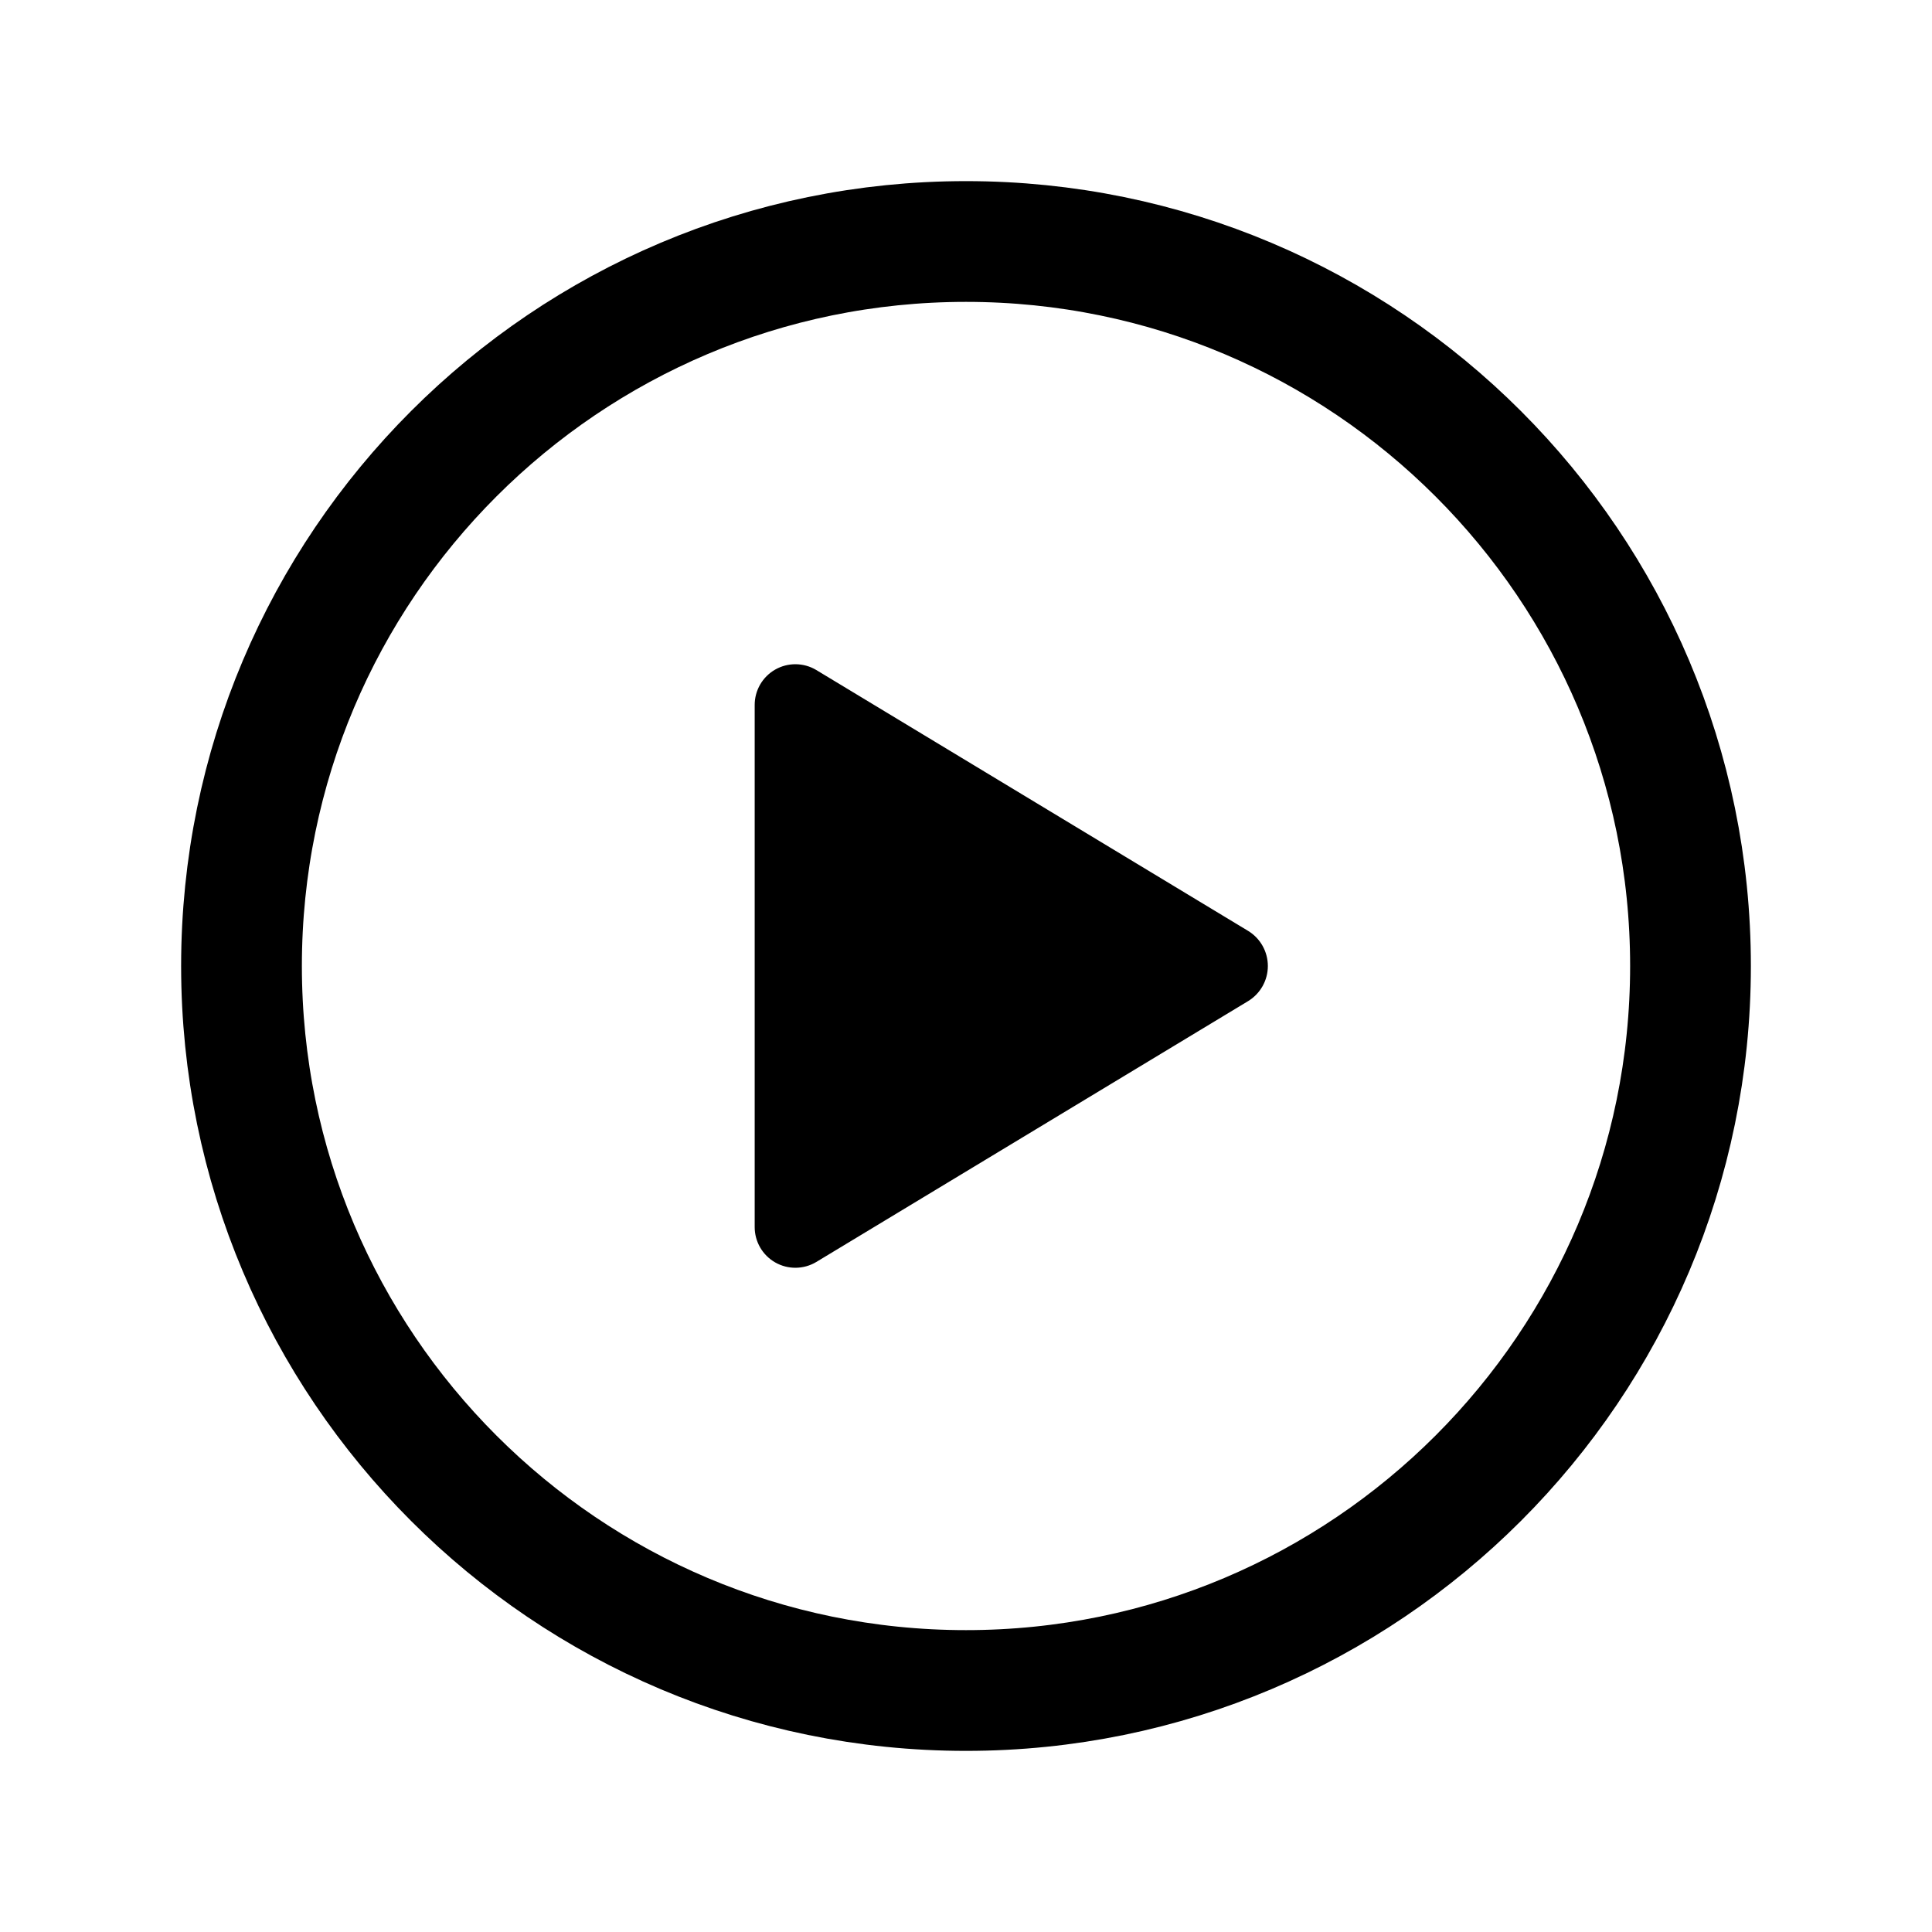
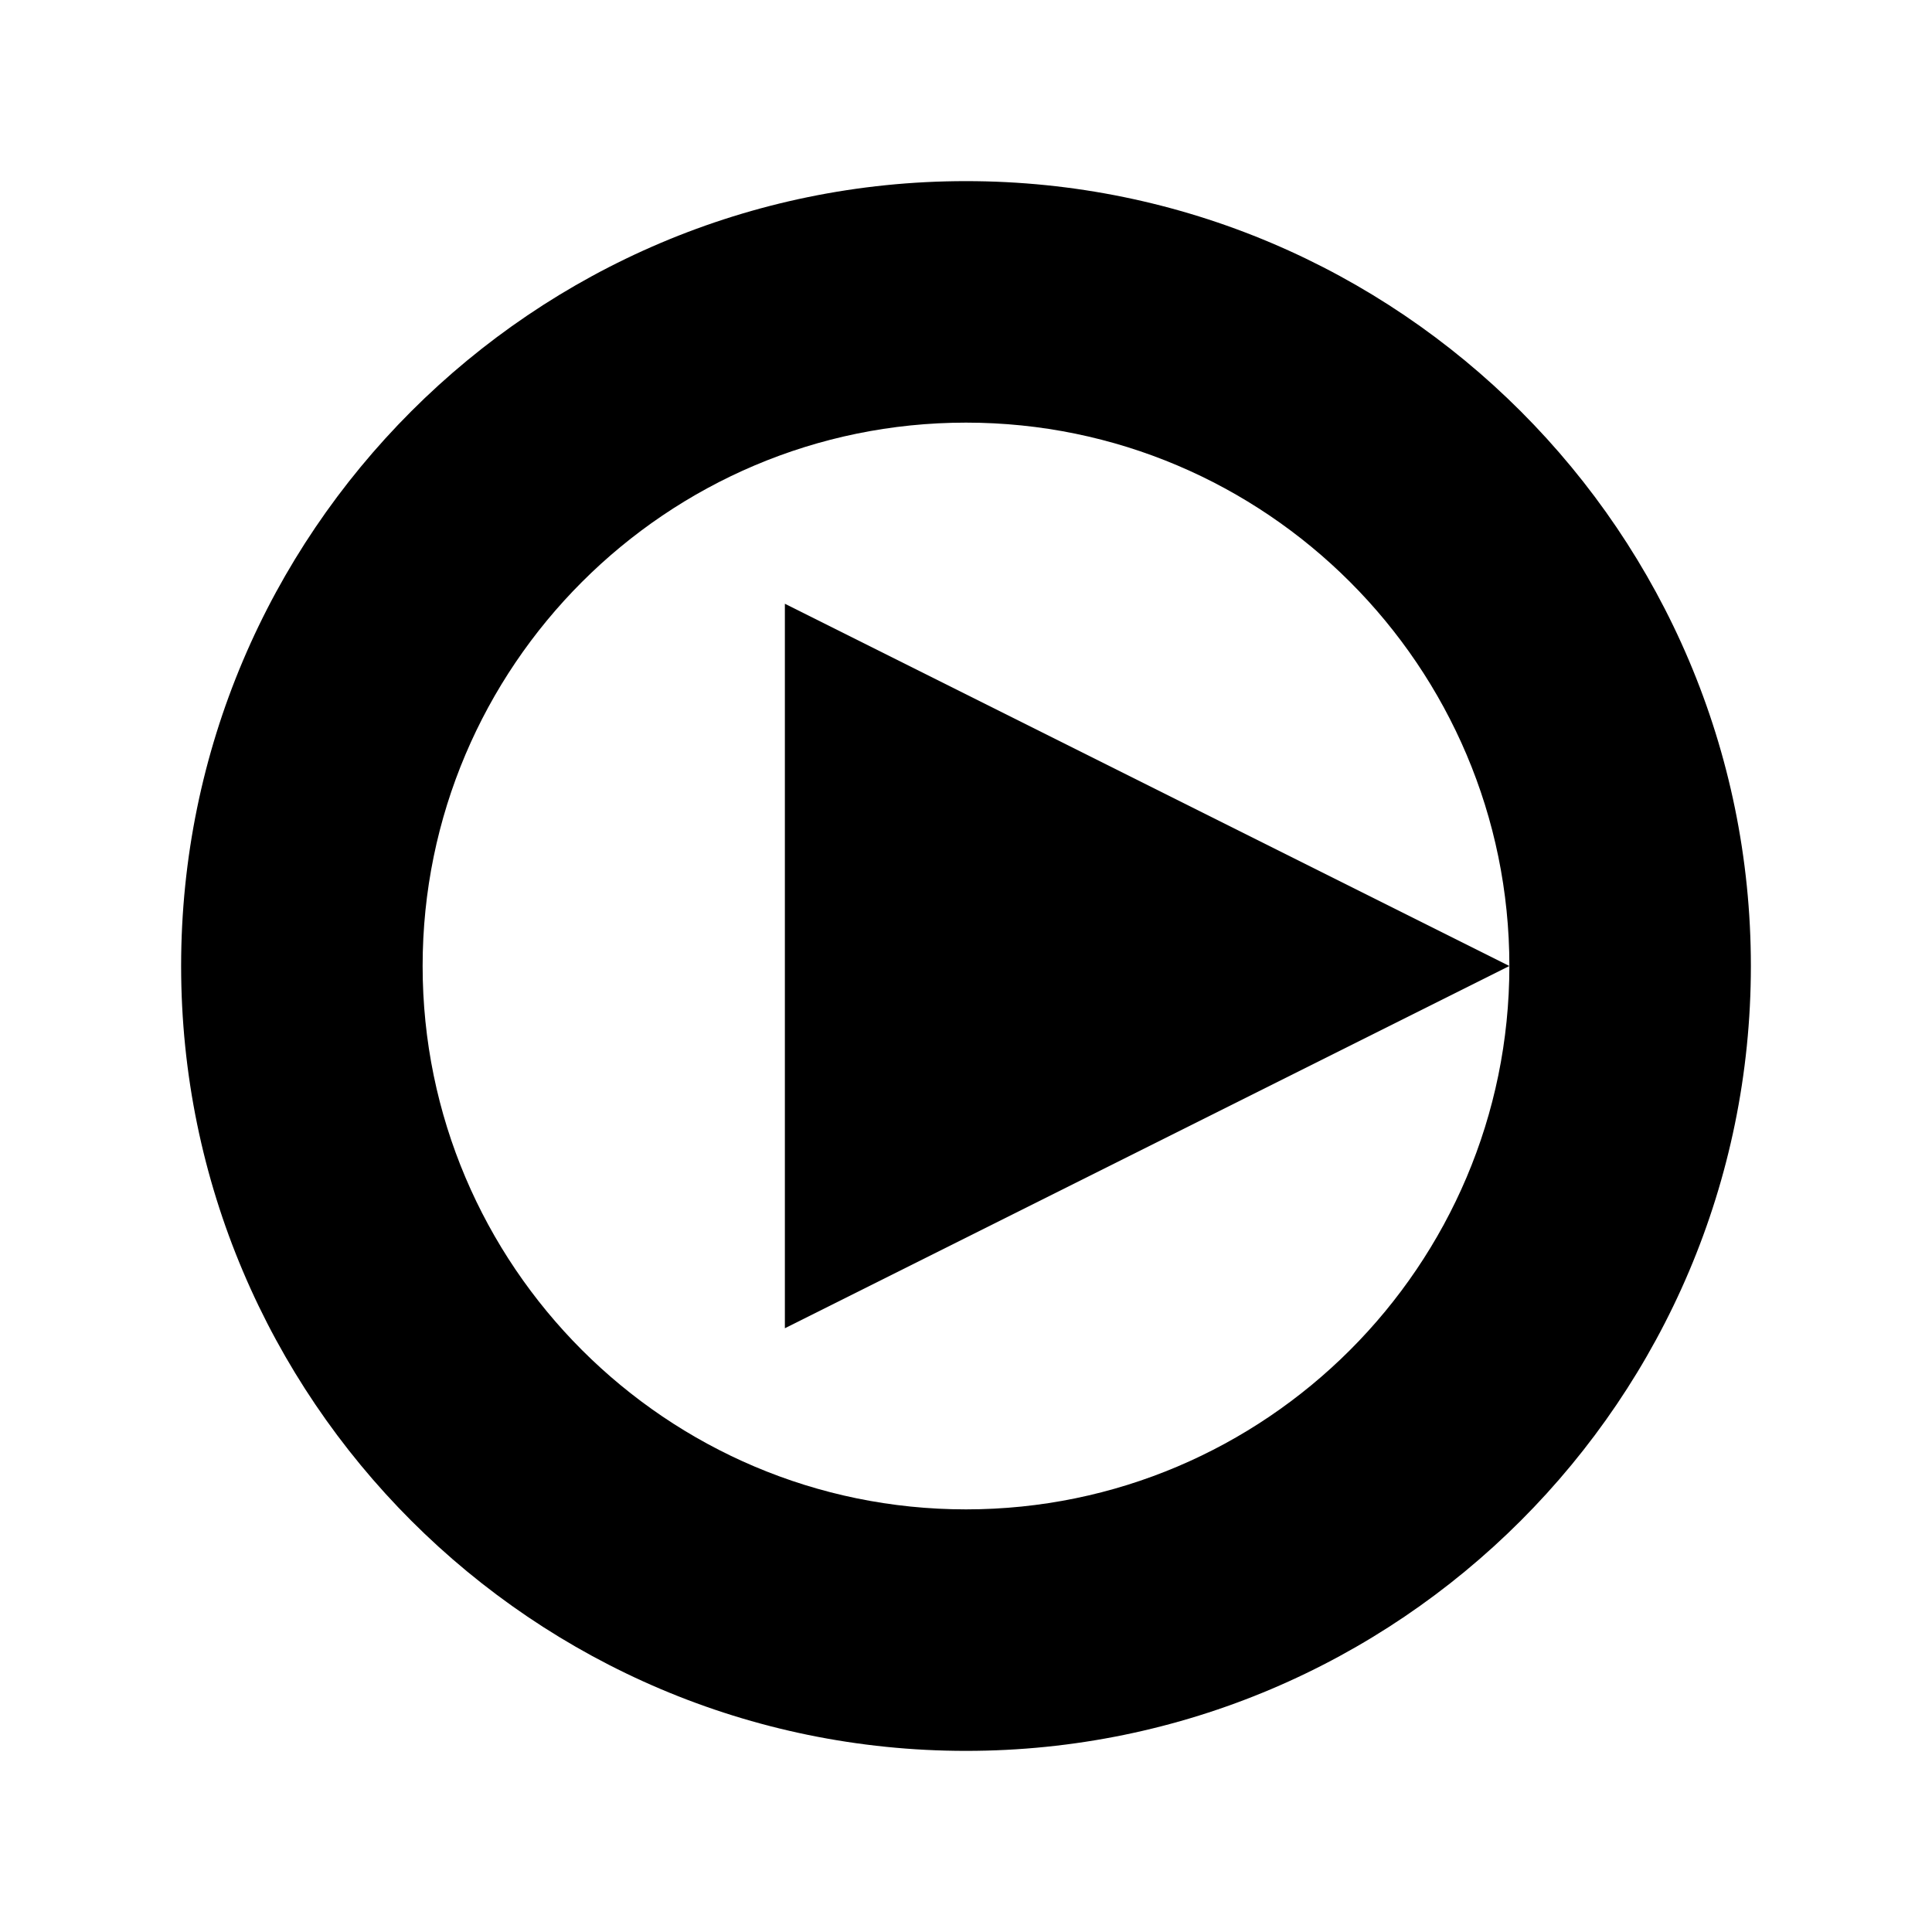
- <svg xmlns="http://www.w3.org/2000/svg" width="512" height="512" viewBox="0 0 512 512">
-   <path d="M448,256c0-106-86-192-192-192S64,150,64,256s86,192,192,192S448,362,448,256Z" style="fill:none;stroke:#000;stroke-miterlimit:10;stroke-width:32px" />
-   <path d="M216.32,334.44,330.77,265.3a10.89,10.89,0,0,0,0-18.6L216.32,177.56A10.78,10.78,0,0,0,200,186.87V325.13A10.78,10.78,0,0,0,216.32,334.44Z" />
+ <svg xmlns="http://www.w3.org/2000/svg" viewBox="0 0 512 512">
+   <path d="M256 48C141.31 48 48 141.31 48 256s93.31 208 208 208 208-93.31 208-208S370.69 48 256 48zm0 352c-79.4 0-144-64.6-144-144s64.6-144 144-144 144 64.6 144 144-64.6 144-144 144z" fill="currentColor" />
+   <path d="M208 160v192l192-96z" fill="currentColor" />
</svg>
